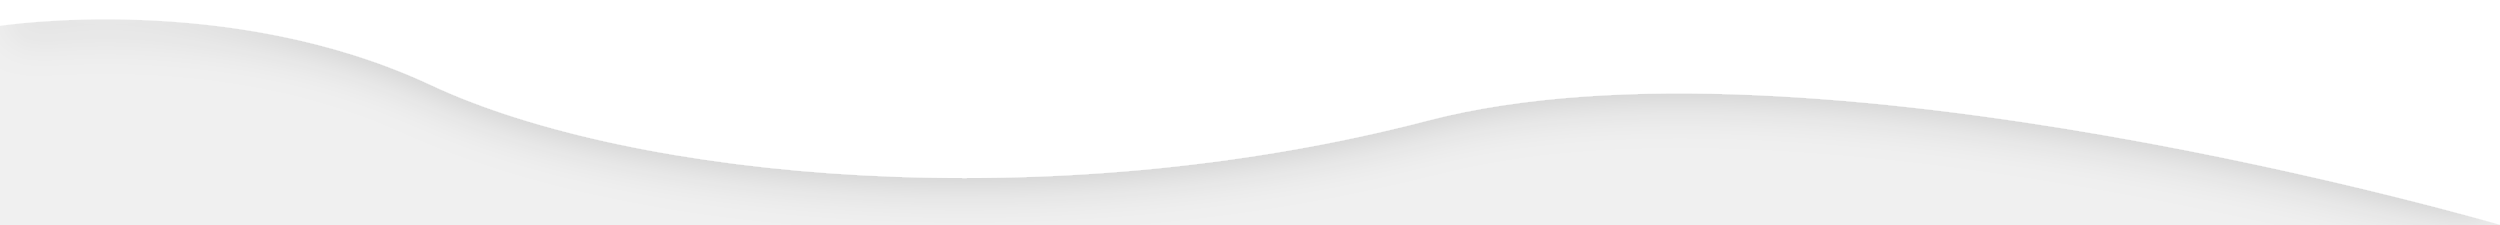
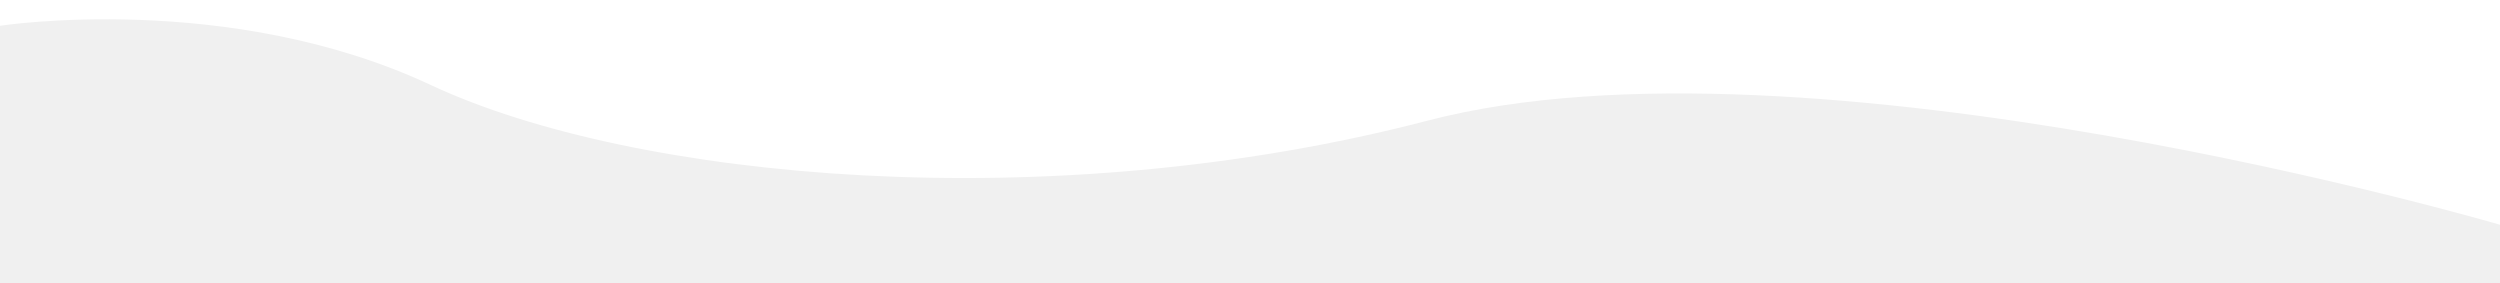
- <svg xmlns="http://www.w3.org/2000/svg" viewBox="0 0 1920 172.61">
-   <defs>
-     <filter id="Tracé_223" x="0" y="0" filterUnits="userSpaceOnUse">
-       <feOffset input="SourceAlpha" />
-       <feGaussianBlur stdDeviation="20" result="blur" />
-       <feFlood flood-opacity="0.184" />
-       <feComposite operator="in" in2="blur" />
-       <feComposite in="SourceGraphic" />
-     </filter>
-   </defs>
-   <path filter="url(#Tracé_223)" d="M1920,0V172.61s-532.26-155.93-823.45-80S486.23,138,330.86,65.29,0,19.82,0,19.82V0Z" style="fill: #fff" />
+ <svg xmlns="http://www.w3.org/2000/svg" version="1.1" id="Calque_1" x="0px" y="0px" viewBox="0 0 1920 216.9" style="enable-background:new 0 0 1920 216.9;" xml:space="preserve">
+   <style type="text/css">
+ 	.st0{fill:#FFFFFF;}
+ </style>
+   <g transform="matrix(1, 0, 0, 1, 0, 0)">
+     <path class="st0" d="M1920,0v172.6c0,0-532.3-155.9-823.4-80S486.2,138,330.9,65.3S0,19.8,0,19.8V0H1920z" />
+   </g>
</svg>
